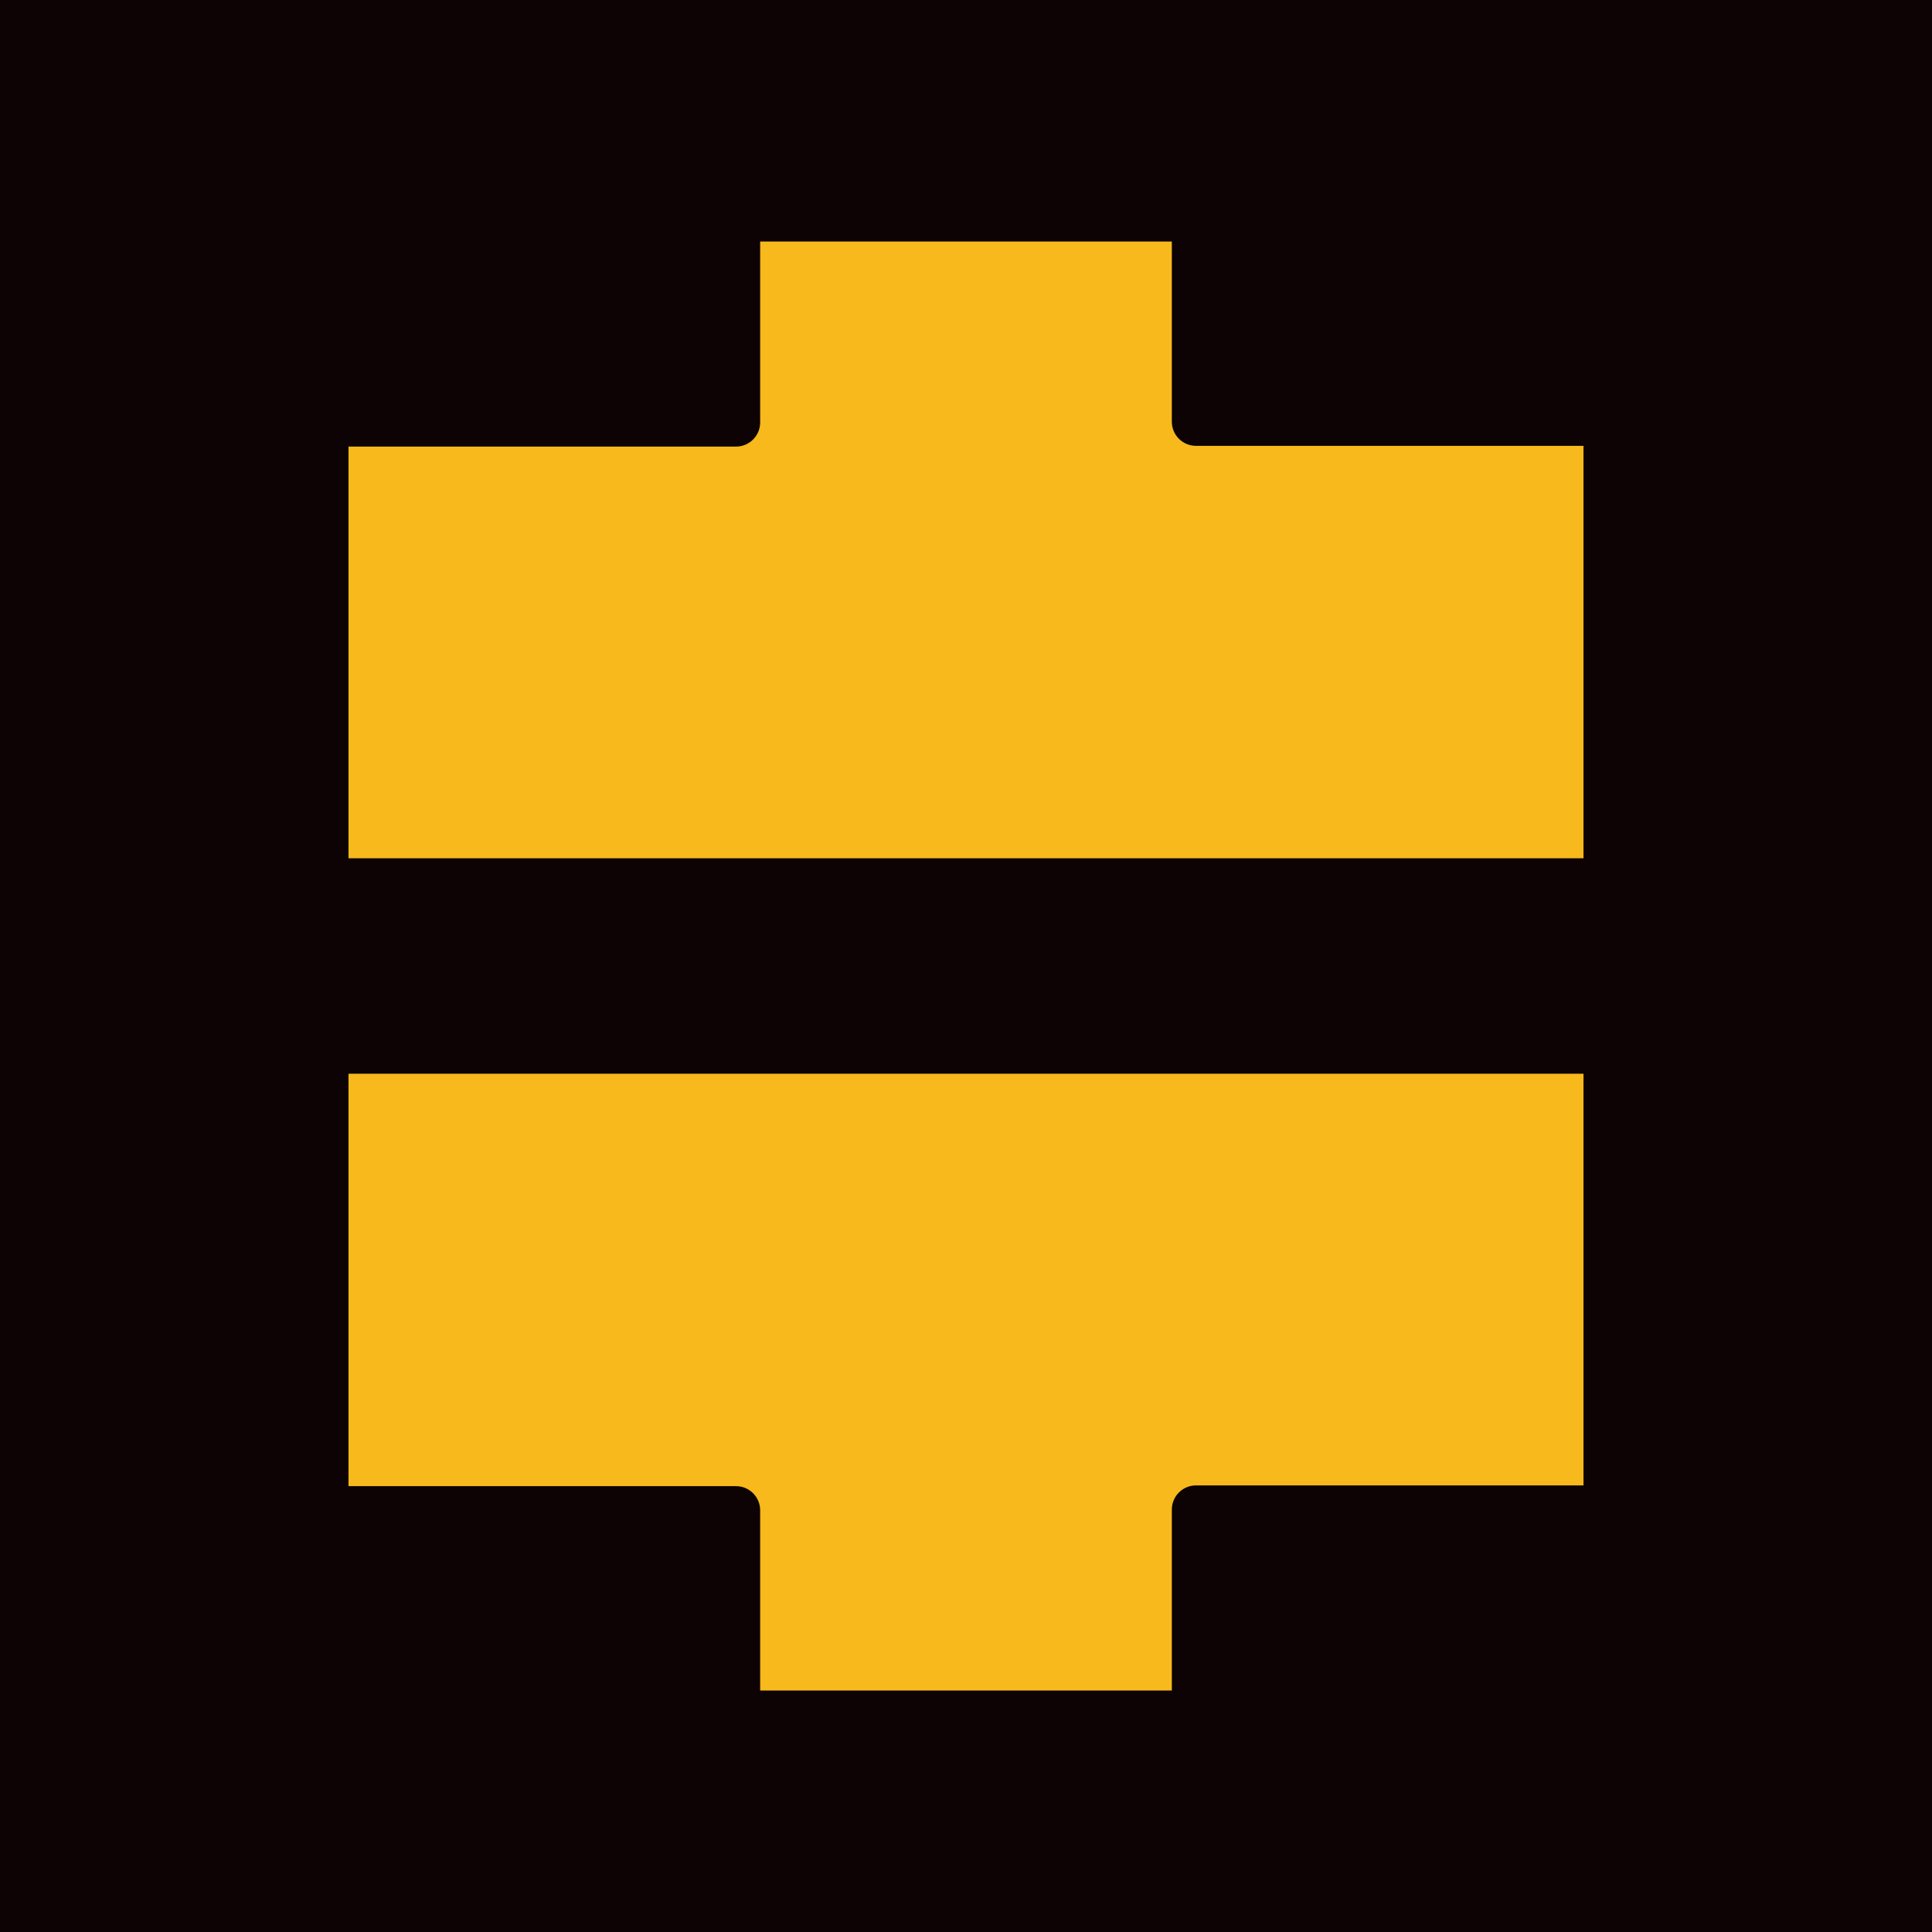
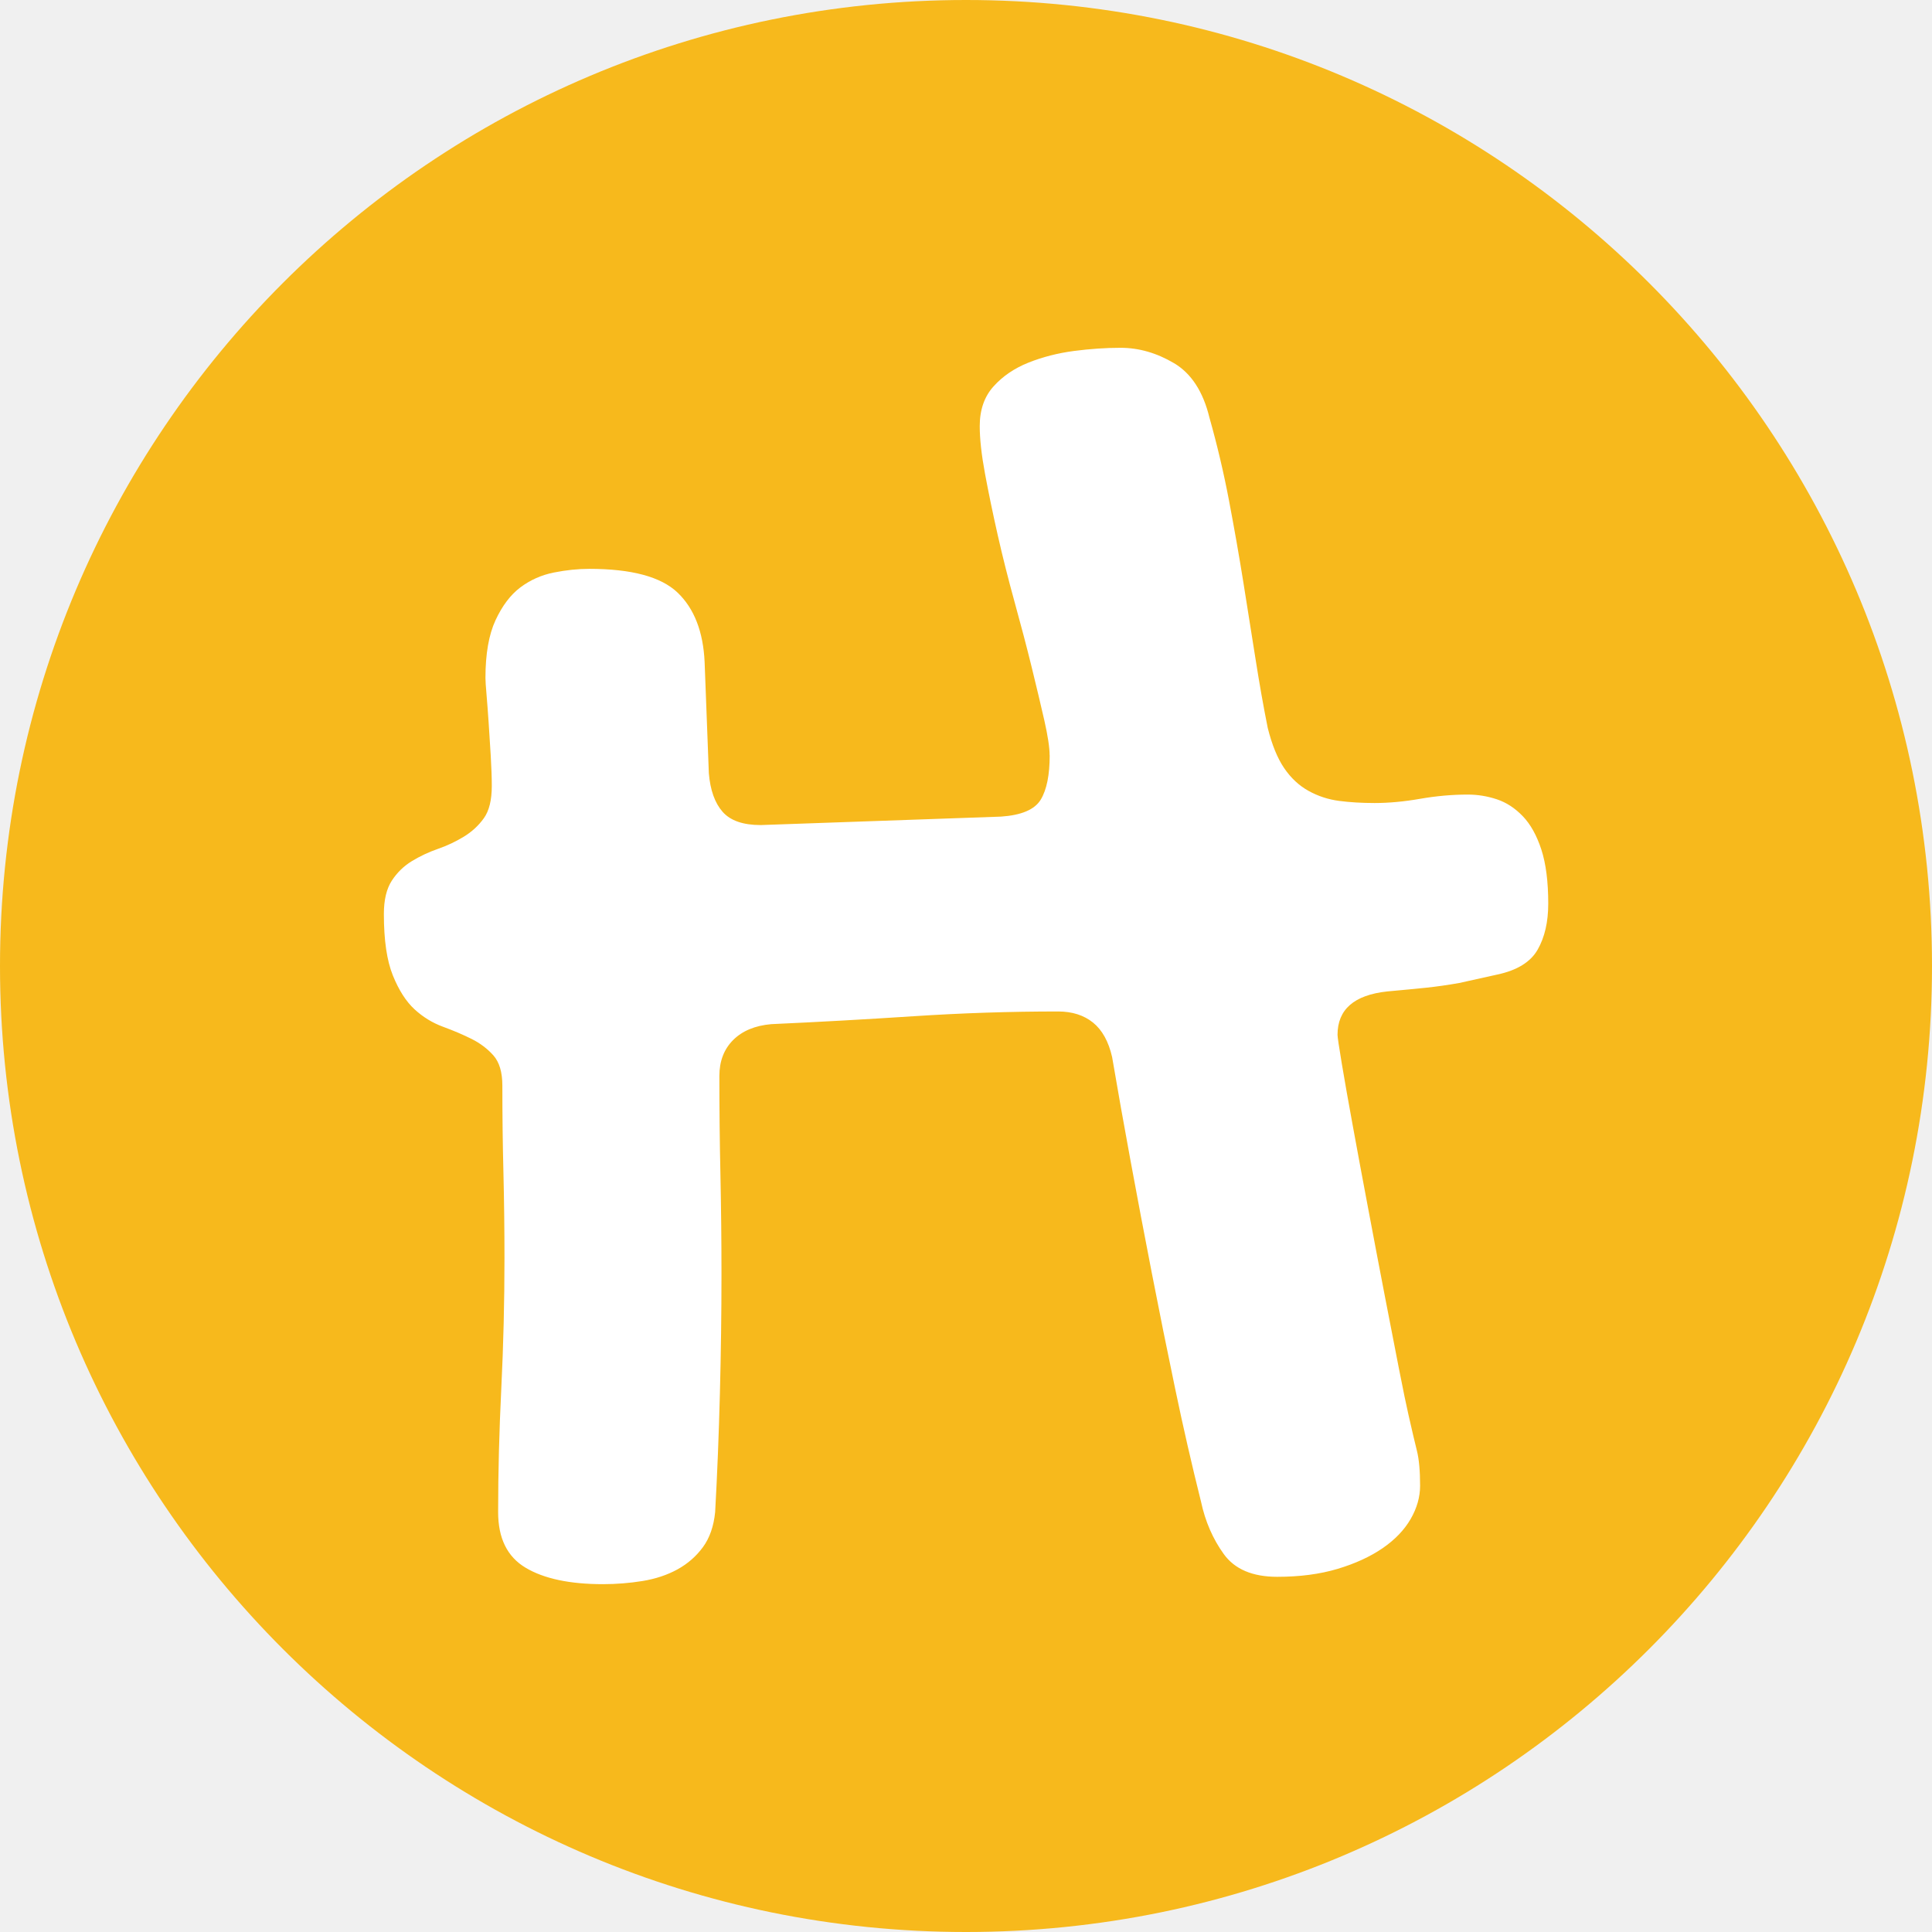
- <svg xmlns="http://www.w3.org/2000/svg" id="图层_1" data-name="图层 1" viewBox="0 0 52 52">
+ <svg xmlns="http://www.w3.org/2000/svg" id="_图层_1" data-name="图层 1" viewBox="0 0 512 512">
  <defs>
-     <style>.cls-1{fill:#0e0304;}.cls-2{fill:#f7b91c;}</style>
+     <style>
+       .cls-1 {
+         fill: #f7b91c;
+       }
+ 
+       .cls-2 {
+         fill: #fff;
+       }
+     </style>
  </defs>
-   <rect class="cls-1" width="52" height="52" />
-   <path class="cls-2" d="M9.38,23.1H42.62V12H32.19a.65.65,0,0,1-.65-.65V6.5H20.46v4.87a.65.65,0,0,1-.65.65H9.38Z" />
-   <path class="cls-2" d="M42.62,28.9H9.38V40H19.81a.65.65,0,0,1,.65.65V45.5H31.54V40.63a.65.65,0,0,1,.65-.65H42.62Z" />
+   <circle class="cls-1" cx="256" cy="256" r="256" />
+   <path class="cls-2" d="M278.16,200.17c0-2.06-.47-5.14-1.4-9.26-.94-4.11-2.06-8.84-3.37-14.17-1.31-5.33-2.81-11.03-4.49-17.11-1.68-6.08-3.18-12.02-4.49-17.81-1.31-5.8-2.43-11.22-3.37-16.27-.94-5.05-1.4-9.26-1.4-12.62,0-4.3,1.21-7.81,3.65-10.52,2.43-2.71,5.51-4.81,9.26-6.31,3.74-1.49,7.76-2.52,12.06-3.09,4.3-.56,8.42-.84,12.34-.84,4.86,0,9.58,1.36,14.17,4.07,4.58,2.71,7.72,7.53,9.4,14.45,2.06,7.29,3.79,14.64,5.19,22.02,1.4,7.39,2.67,14.59,3.79,21.6,1.12,7.01,2.2,13.8,3.23,20.34,1.03,6.55,2.1,12.62,3.23,18.24,1.12,4.49,2.57,8.04,4.35,10.66,1.78,2.62,3.93,4.63,6.45,6.03,2.52,1.4,5.23,2.29,8.14,2.67,2.9,.38,6.03,.56,9.4,.56,3.74,0,7.76-.37,12.06-1.12,4.3-.75,8.51-1.12,12.62-1.12,2.62,0,5.19,.42,7.72,1.26,2.52,.84,4.81,2.34,6.87,4.49,2.06,2.15,3.69,5.1,4.91,8.84,1.21,3.74,1.82,8.51,1.82,14.31,0,4.87-.94,8.93-2.81,12.2-1.87,3.27-5.43,5.47-10.66,6.59l-10.1,2.24c-3.18,.56-6.13,.98-8.84,1.26-2.71,.28-6.13,.61-10.24,.98-8.79,.94-13.19,4.77-13.19,11.5,0,.56,.37,3.09,1.12,7.57,.75,4.49,1.73,10.06,2.95,16.69,1.21,6.64,2.57,13.94,4.07,21.88,1.49,7.95,2.95,15.57,4.35,22.86,1.4,7.29,2.67,13.8,3.79,19.5,1.12,5.71,1.96,9.78,2.52,12.2,.93,4.12,1.68,7.29,2.24,9.54,.56,2.24,.84,5.33,.84,9.26,0,2.99-.84,5.94-2.52,8.84-1.68,2.9-4.16,5.47-7.43,7.72-3.27,2.24-7.25,4.07-11.92,5.47-4.68,1.4-10.01,2.1-15.99,2.1-6.55,0-11.27-2.01-14.17-6.03-2.9-4.02-4.91-8.65-6.03-13.89-2.43-9.72-4.73-19.73-6.87-30.02-2.15-10.28-4.21-20.48-6.17-30.58-1.96-10.1-3.84-19.96-5.61-29.6-1.78-9.63-3.41-18.84-4.91-27.63-.94-4.11-2.62-7.15-5.05-9.12-2.43-1.96-5.52-2.95-9.26-2.95-12.72,0-25.49,.42-38.29,1.26-12.81,.84-25.39,1.54-37.73,2.1-4.3,.38-7.67,1.78-10.1,4.21-2.43,2.43-3.65,5.61-3.65,9.54,0,8.79,.09,17.49,.28,26.09,.18,8.6,.28,17.39,.28,26.37,0,10.29-.14,20.86-.42,31.7-.28,10.85-.7,21.32-1.26,31.42-.38,3.74-1.45,6.83-3.23,9.26-1.78,2.43-4.02,4.39-6.73,5.89-2.71,1.49-5.8,2.52-9.26,3.09-3.46,.56-6.97,.84-10.52,.84-8.79,0-15.62-1.45-20.48-4.35-4.87-2.9-7.29-7.81-7.29-14.73,0-10.47,.28-21.41,.84-32.82,.56-11.41,.84-22.91,.84-34.51,0-7.86-.1-15.47-.28-22.86-.19-7.39-.28-15.01-.28-22.86,0-3.55-.8-6.22-2.38-8-1.59-1.78-3.51-3.23-5.75-4.35-2.24-1.12-4.77-2.2-7.57-3.23-2.81-1.03-5.33-2.57-7.57-4.63-2.24-2.06-4.16-5.05-5.75-8.98-1.59-3.93-2.38-9.35-2.38-16.27,0-3.74,.7-6.68,2.1-8.84,1.4-2.15,3.18-3.88,5.33-5.19,2.15-1.31,4.44-2.38,6.87-3.23,2.43-.84,4.72-1.92,6.87-3.23,2.15-1.31,3.93-2.95,5.33-4.91,1.4-1.96,2.1-4.81,2.1-8.56,0-2.24-.1-4.91-.28-8-.19-3.09-.38-6.03-.56-8.84-.19-2.81-.38-5.28-.56-7.43-.19-2.15-.28-3.6-.28-4.35,0-6.36,.89-11.45,2.67-15.29,1.78-3.83,3.97-6.73,6.59-8.7,2.62-1.96,5.56-3.27,8.84-3.93,3.27-.65,6.4-.98,9.4-.98,11.22,0,19.03,2.1,23.43,6.31,4.39,4.21,6.78,10.34,7.15,18.38l1.12,29.46c.37,4.49,1.59,7.9,3.65,10.24,2.06,2.34,5.42,3.51,10.1,3.51l63.68-2.24c5.42-.37,8.93-1.87,10.52-4.49,1.59-2.62,2.38-6.54,2.38-11.78Z" />
</svg>
